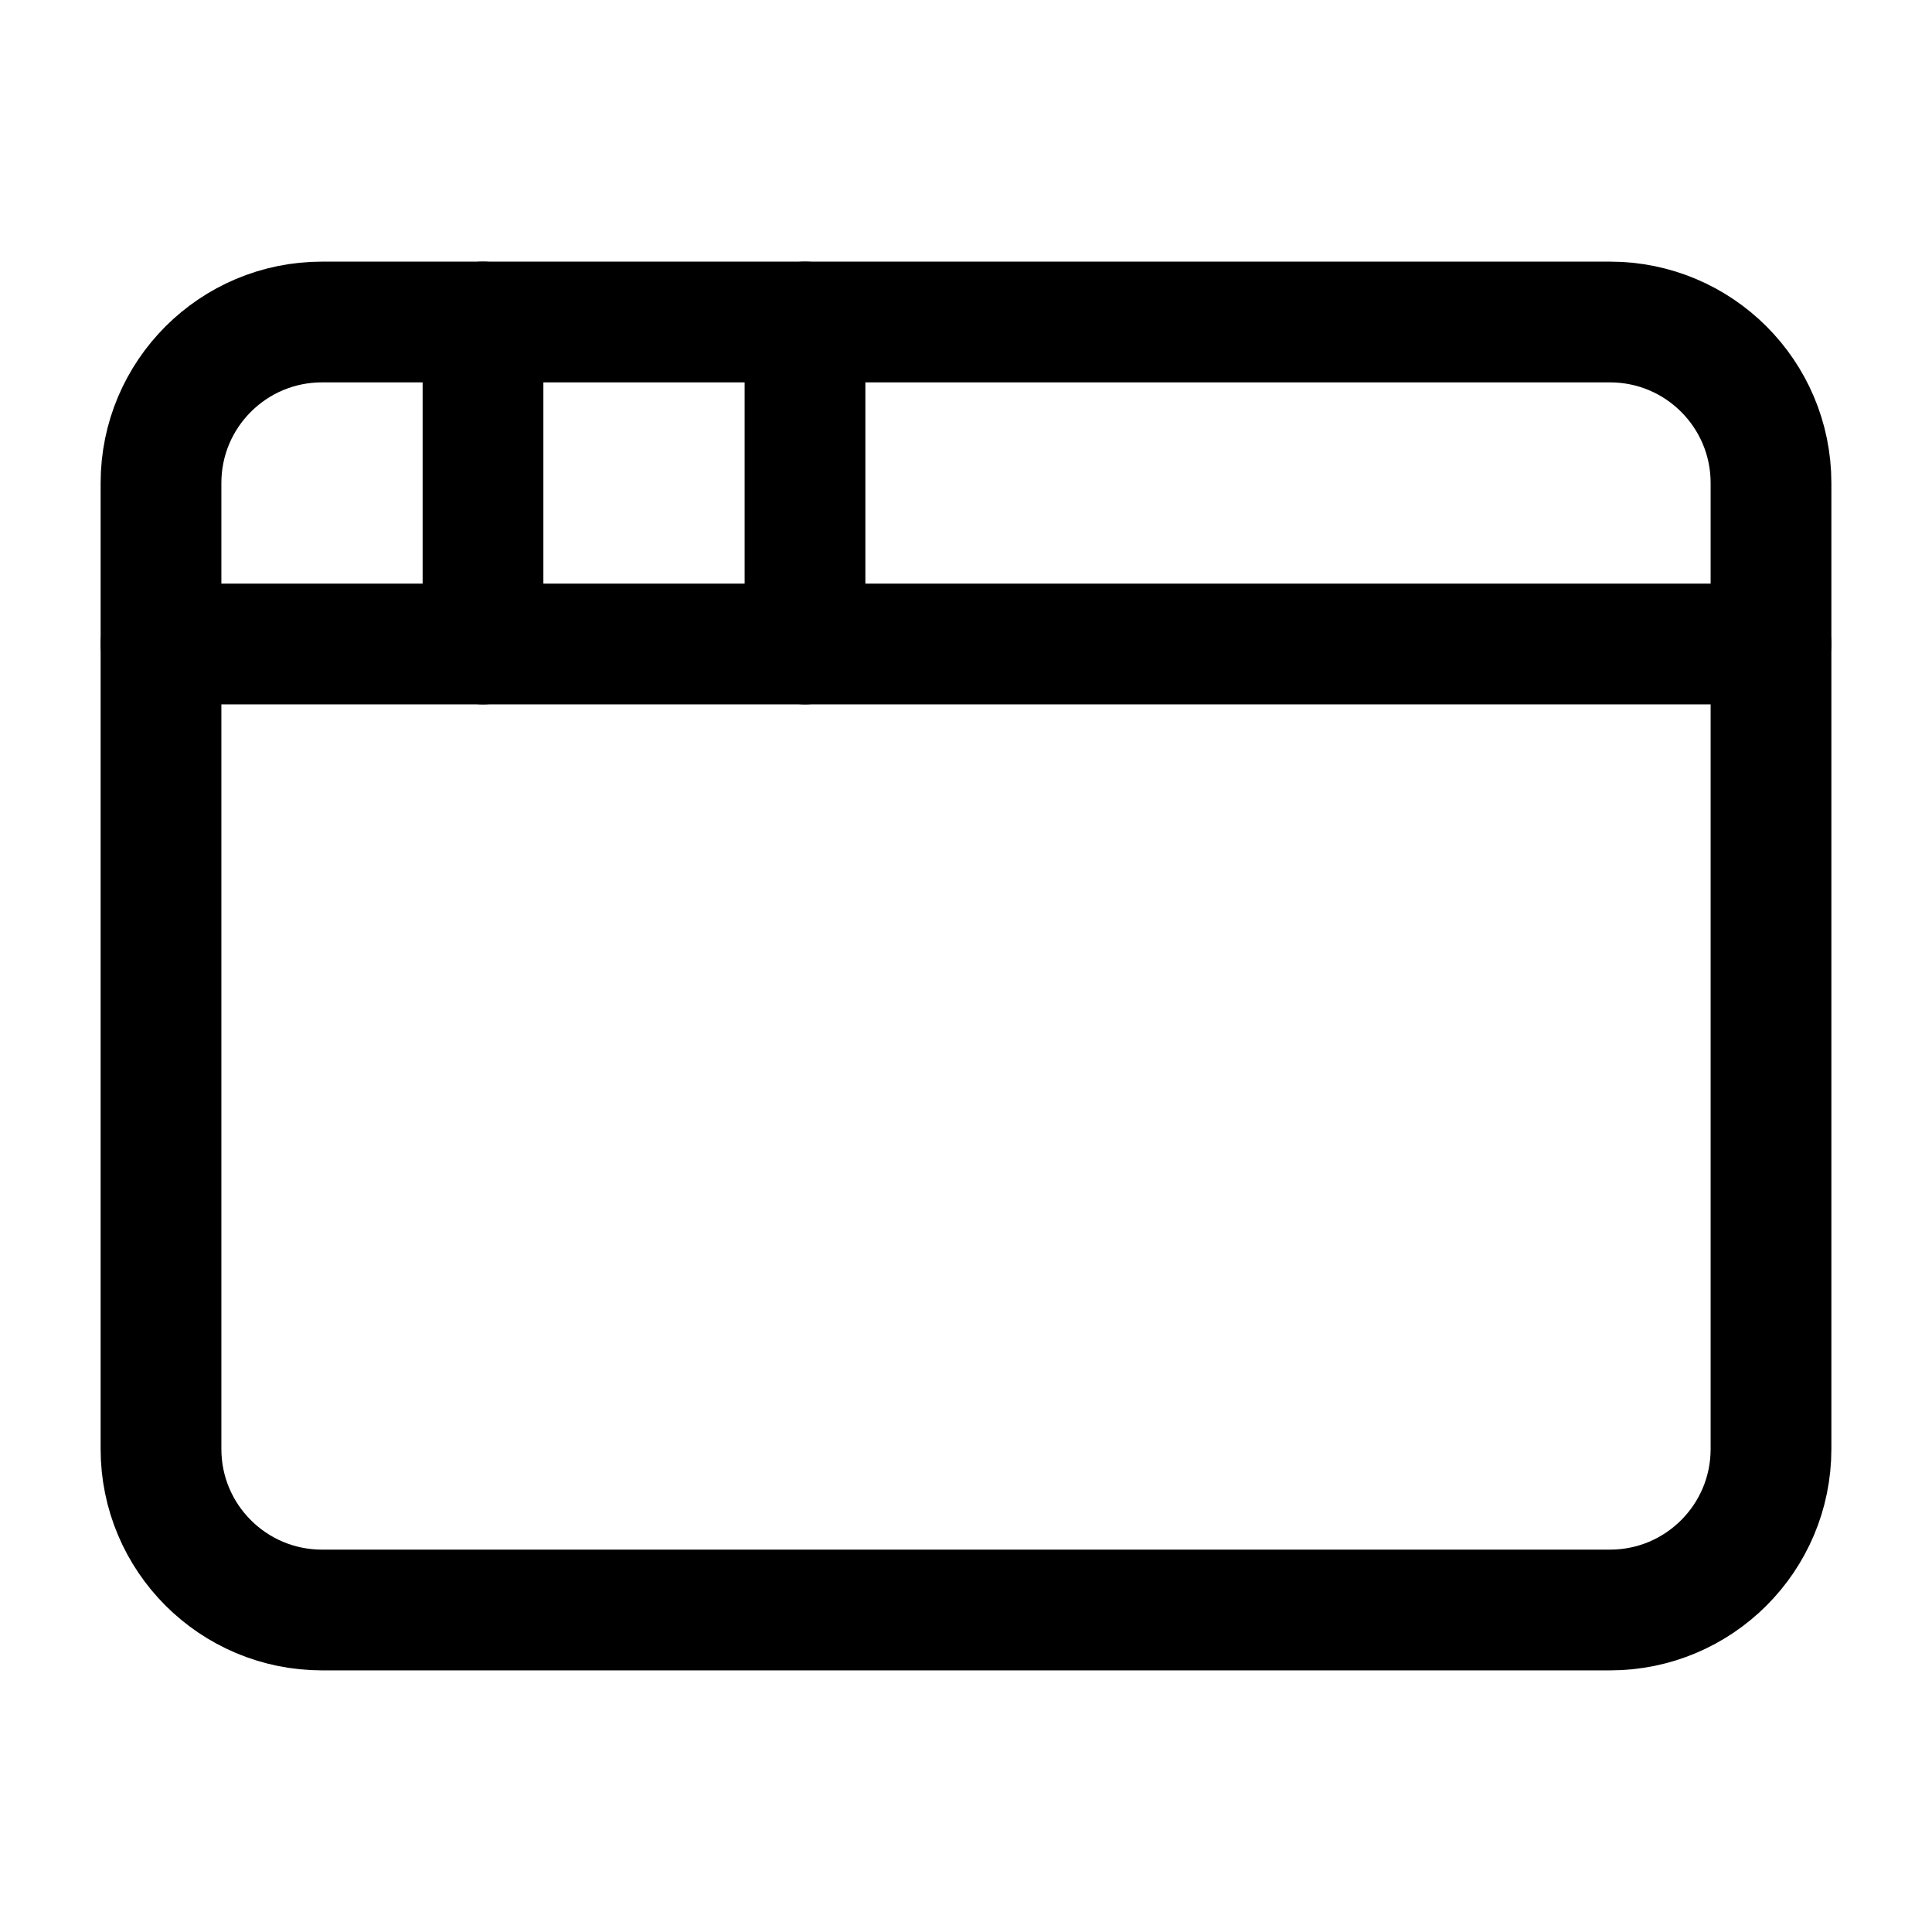
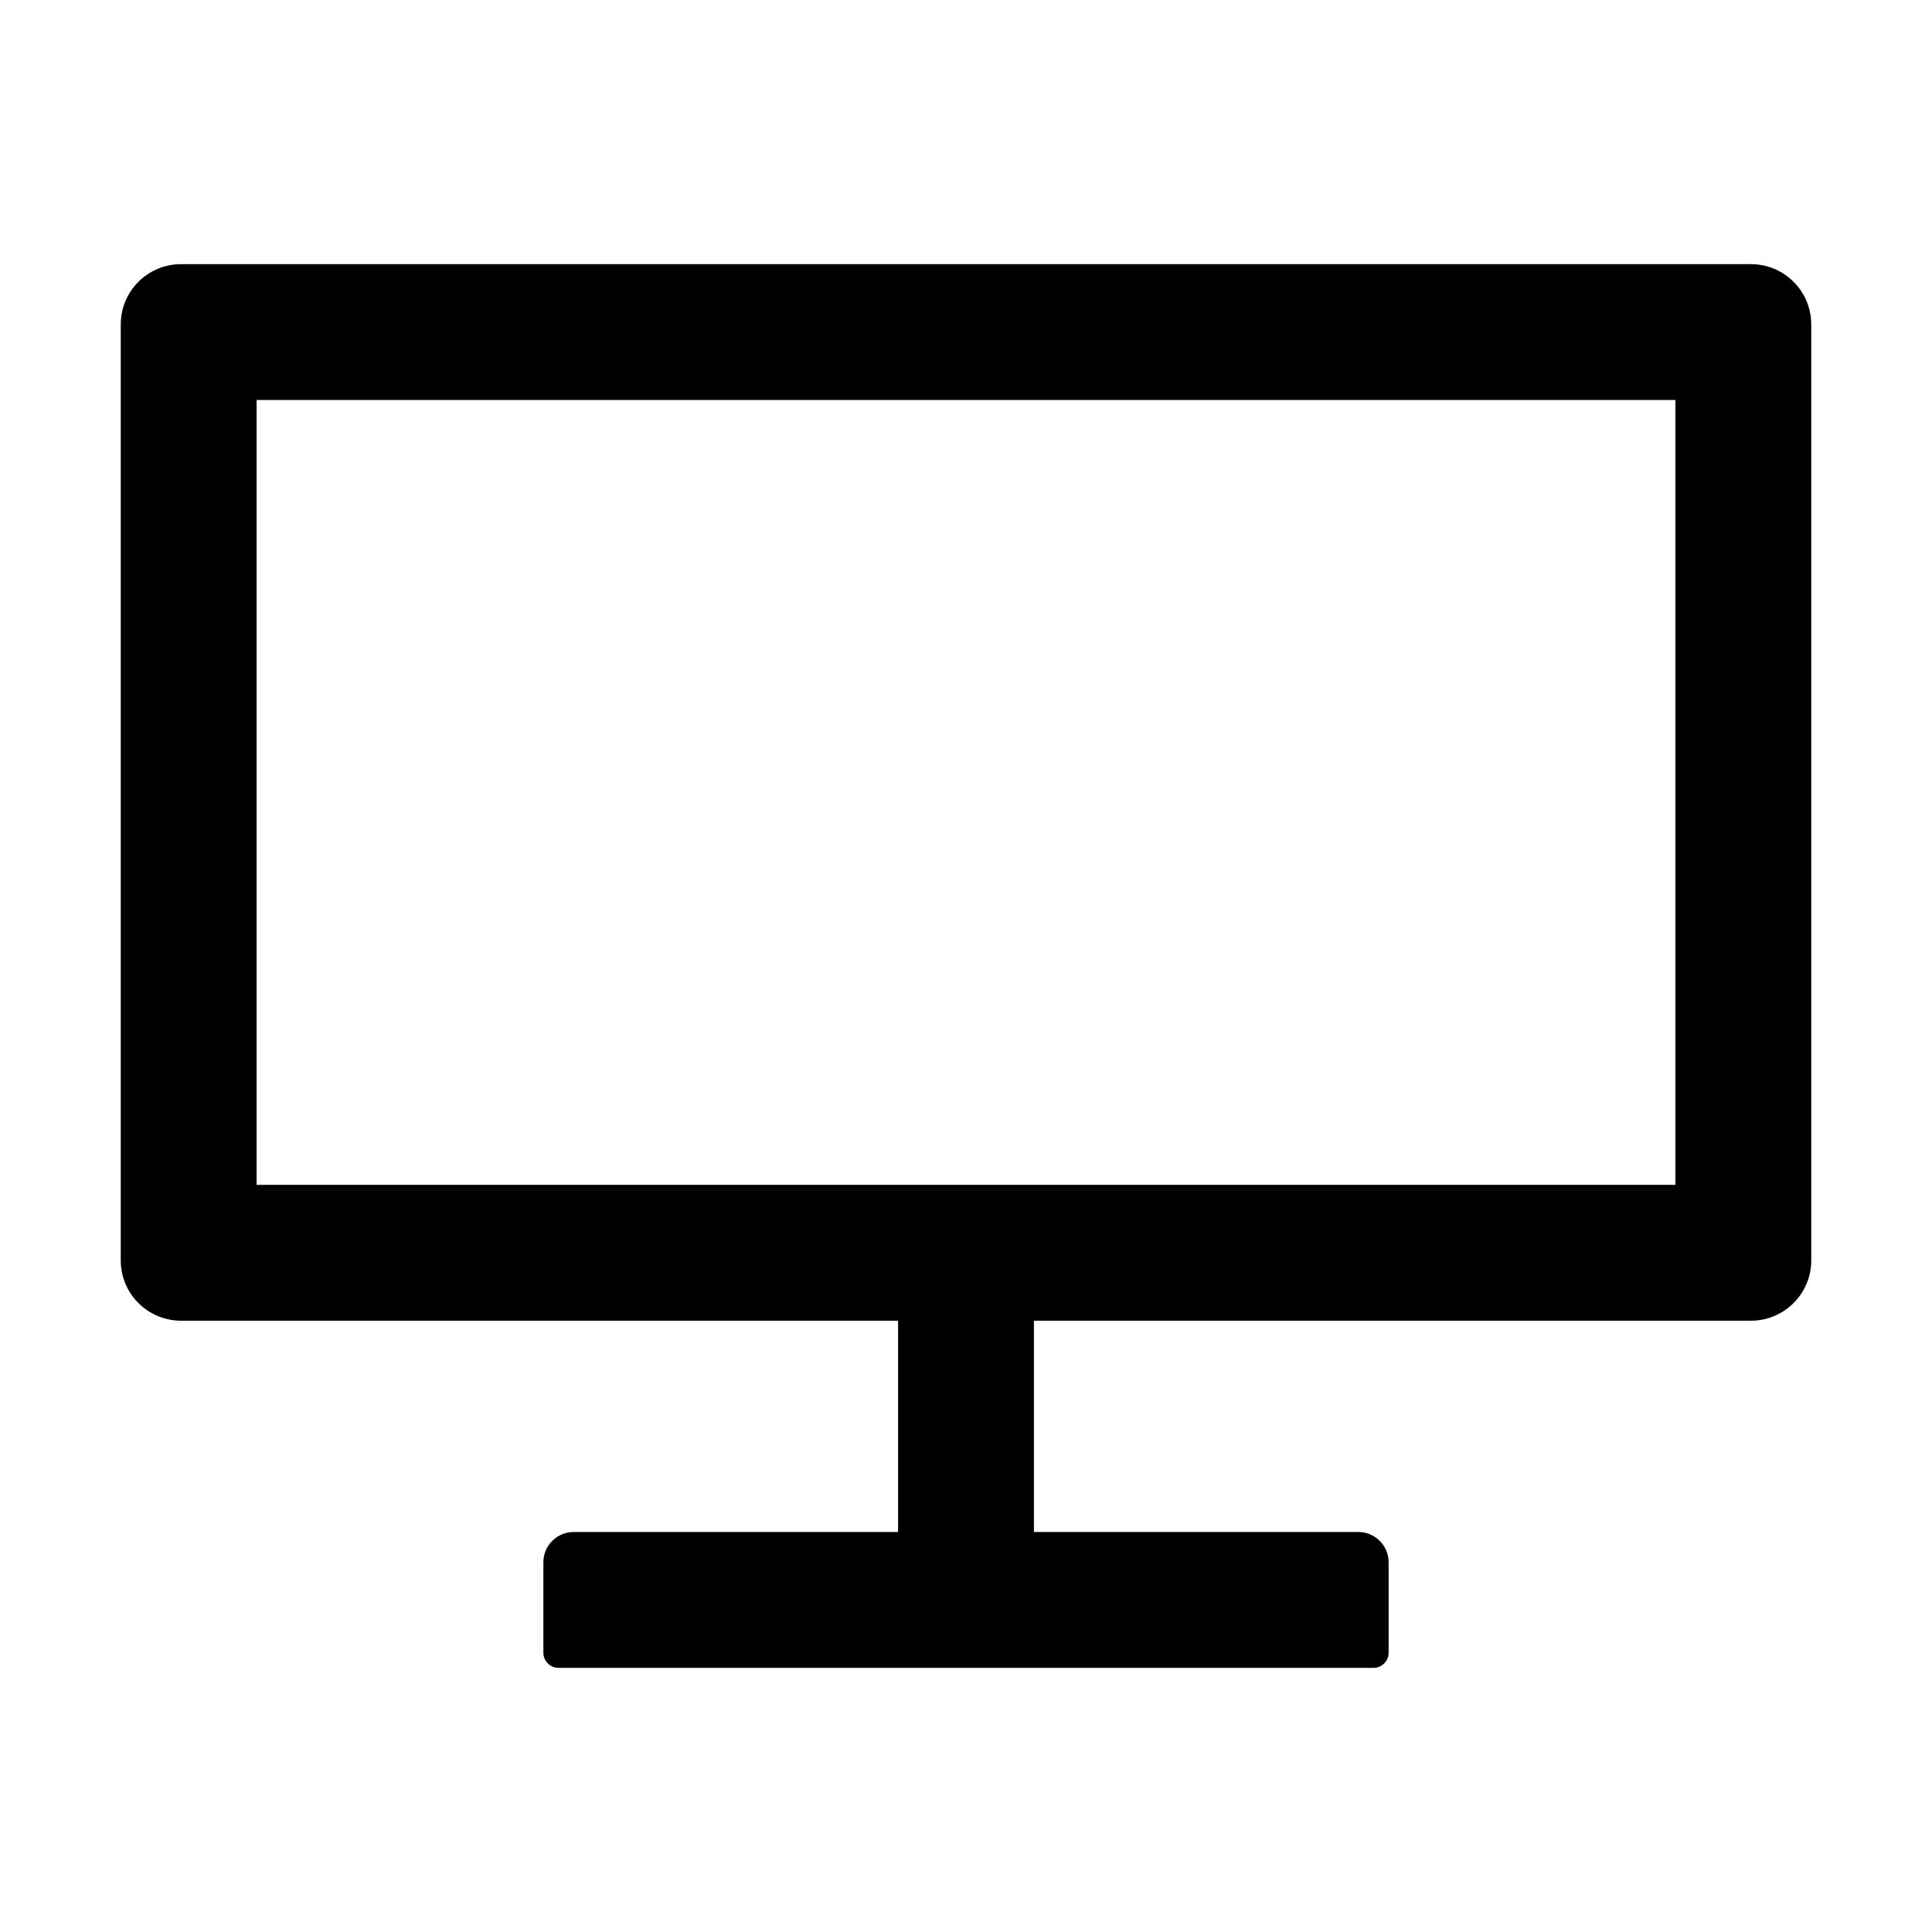
- <svg xmlns="http://www.w3.org/2000/svg" width="24" height="24" viewBox="0 0 24 24" fill="none" stroke="currentColor" stroke-width="1.5" stroke-linecap="round" stroke-linejoin="round">
-   <rect x="2" y="4" width="20" height="16" rx="2" />
-   <path d="M10 4v4" />
-   <path d="M2 8h20" />
-   <path d="M6 4v4" />
+ <svg xmlns="http://www.w3.org/2000/svg" width="24" height="24" viewBox="0 0 1024 1024" fill="currentColor">
+   <path d="M928 140H96c-17.7 0-32 14.3-32 32v496c0 17.7 14.3 32 32 32h380v112H304c-8.8 0-16 7.2-16 16v48c0 4.4 3.6 8 8 8h432c4.4 0 8-3.6 8-8v-48c0-8.8-7.2-16-16-16H548V700h380c17.7 0 32-14.3 32-32V172c0-17.7-14.3-32-32-32z m-40 488H136V212h752v416z" />
</svg>
